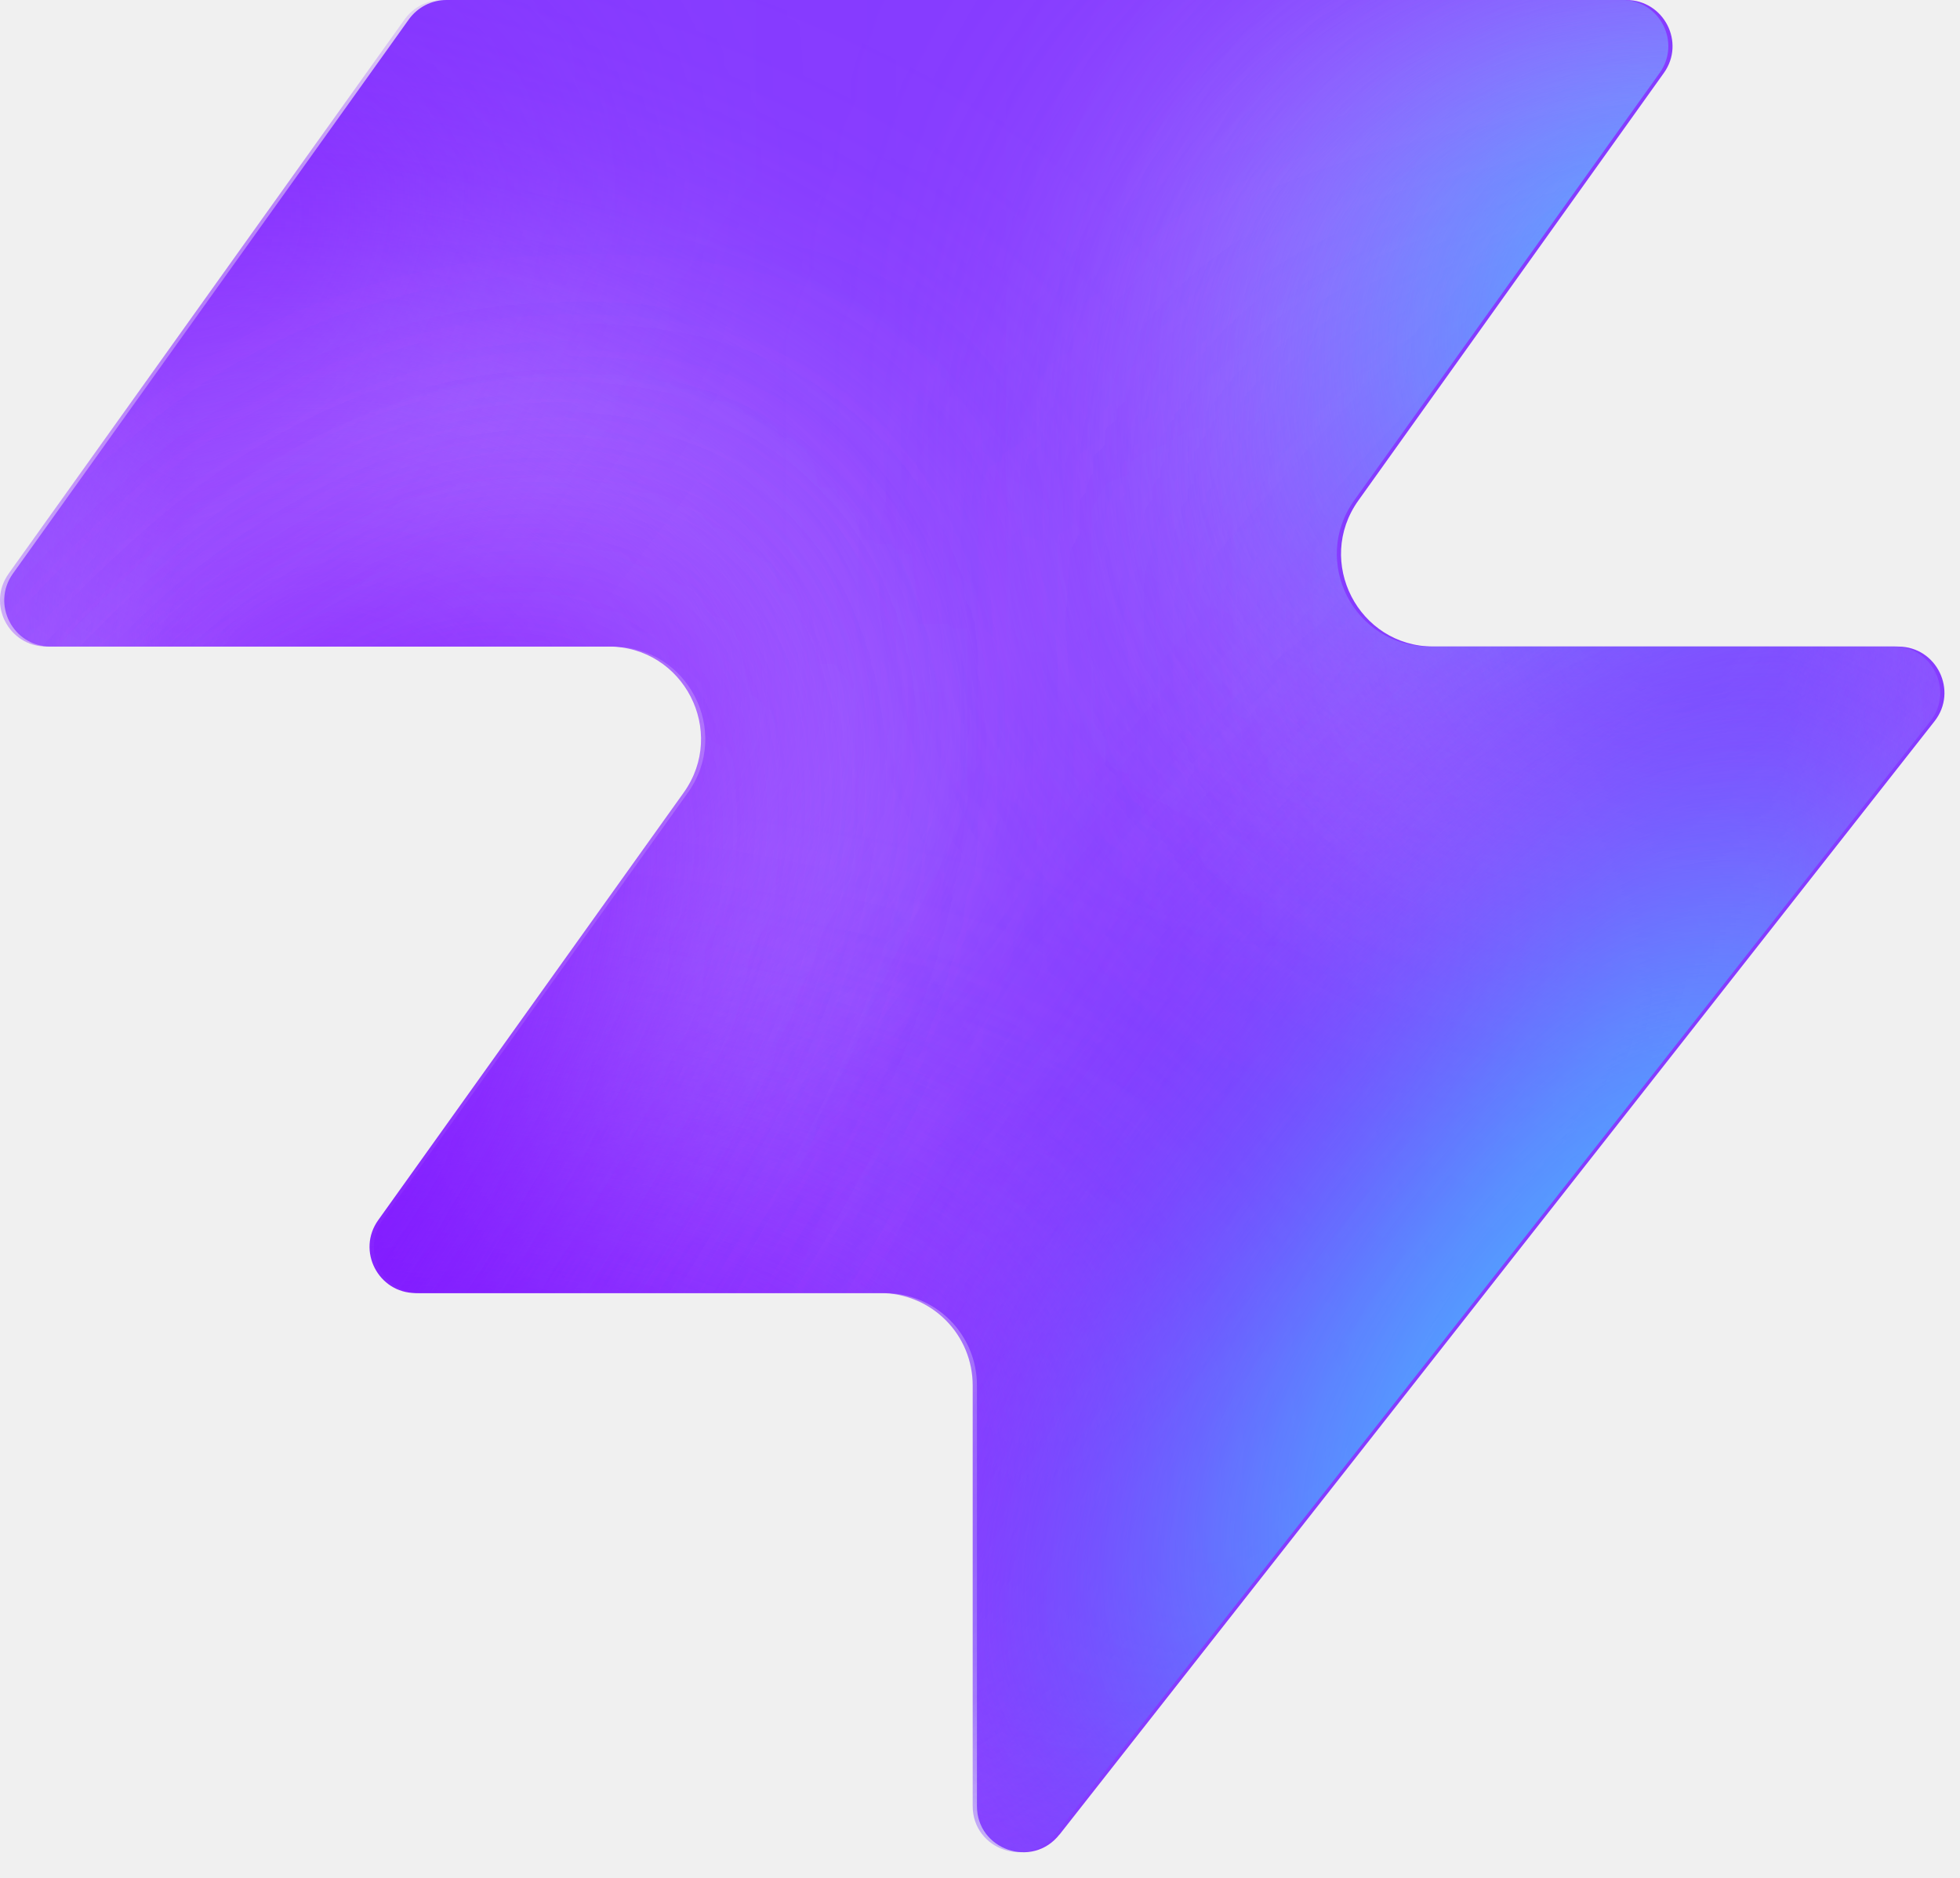
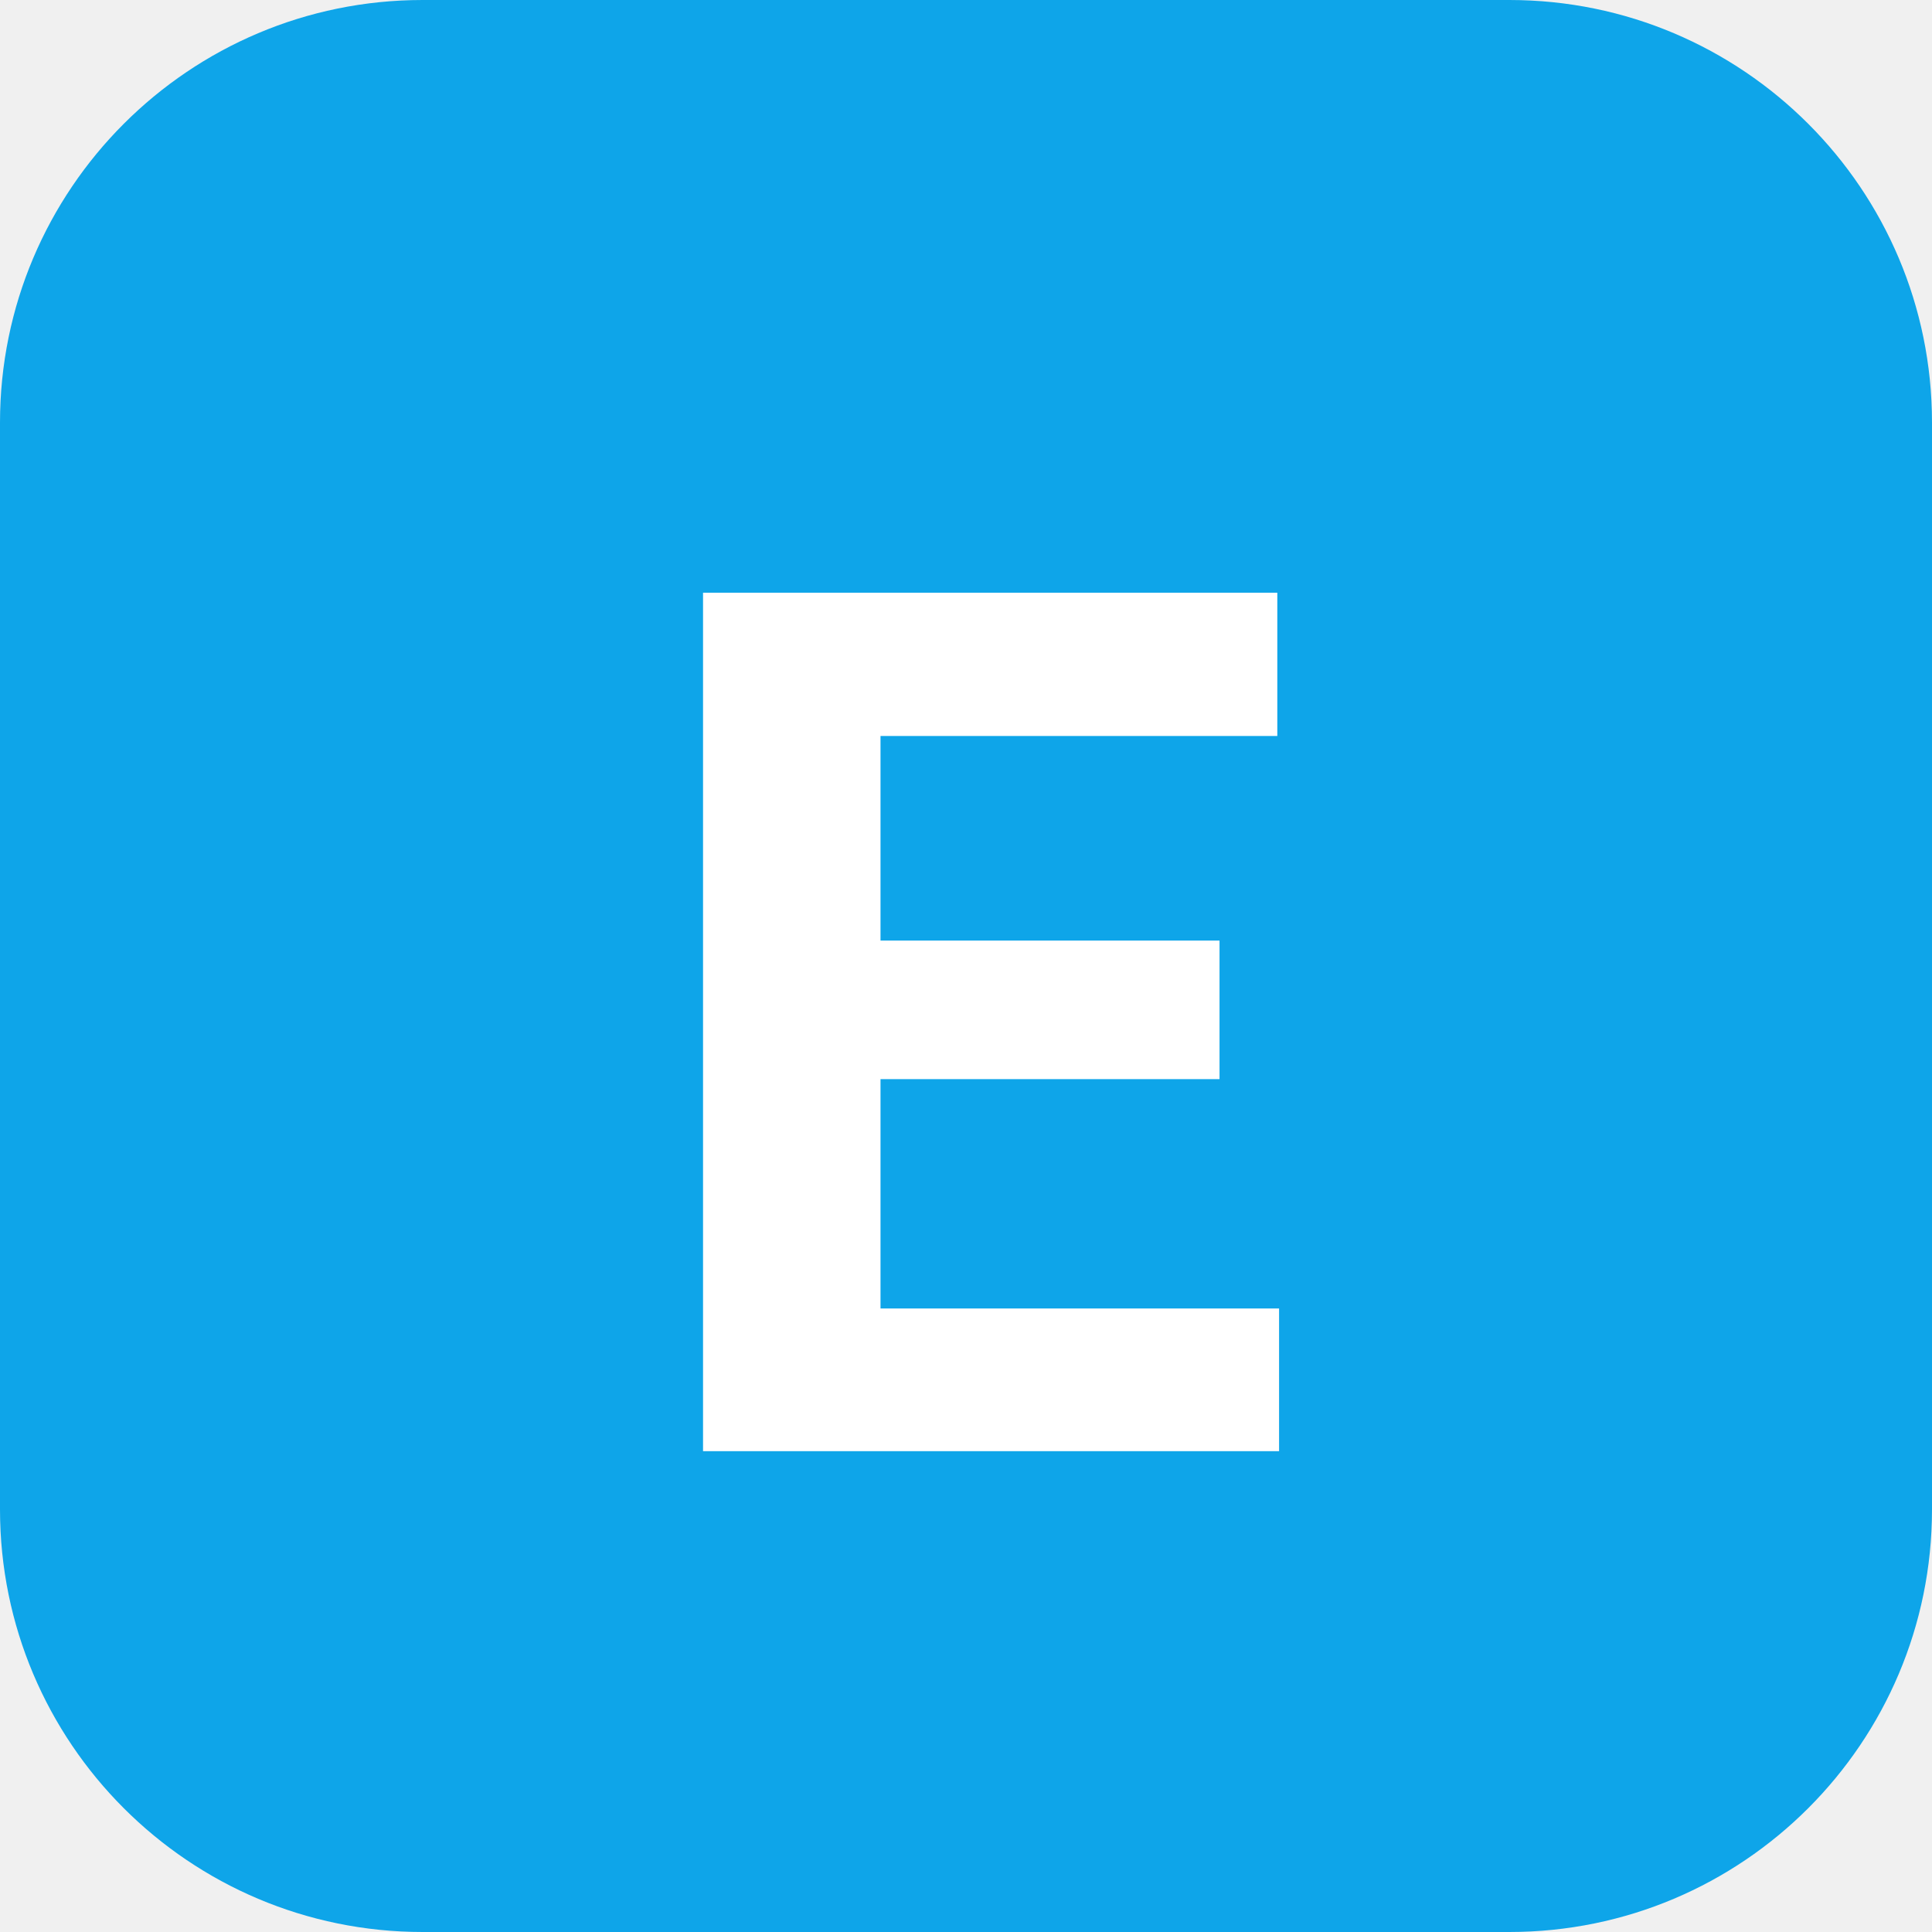
- <svg xmlns="http://www.w3.org/2000/svg" width="48" height="46" fill="none" viewBox="0 0 48 46">
-   <path fill="#863bff" d="M25.946 44.938c-.664.845-2.021.375-2.021-.698V33.937a2.26 2.26 0 0 0-2.262-2.262H10.287c-.92 0-1.456-1.04-.92-1.788l7.48-10.471c1.07-1.497 0-3.578-1.842-3.578H1.237c-.92 0-1.456-1.04-.92-1.788L10.013.474c.214-.297.556-.474.92-.474h28.894c.92 0 1.456 1.04.92 1.788l-7.48 10.471c-1.07 1.498 0 3.579 1.842 3.579h11.377c.943 0 1.473 1.088.89 1.83L25.947 44.94z" style="fill:#863bff;fill:color(display-p3 .525 .23 1);fill-opacity:1" />
-   <mask id="a" width="48" height="46" x="0" y="0" maskUnits="userSpaceOnUse" style="mask-type:alpha">
-     <path fill="#000" d="M25.842 44.938c-.664.844-2.021.375-2.021-.698V33.937a2.26 2.26 0 0 0-2.262-2.262H10.183c-.92 0-1.456-1.04-.92-1.788l7.48-10.471c1.07-1.498 0-3.579-1.842-3.579H1.133c-.92 0-1.456-1.04-.92-1.787L9.91.473c.214-.297.556-.474.92-.474h28.894c.92 0 1.456 1.04.92 1.788l-7.48 10.471c-1.07 1.498 0 3.578 1.842 3.578h11.377c.943 0 1.473 1.088.89 1.832L25.843 44.94z" style="fill:#000;fill-opacity:1" />
-   </mask>
-   <g mask="url(#a)">
-     <g filter="url(#b)">
-       <ellipse cx="5.508" cy="14.704" fill="#ede6ff" rx="5.508" ry="14.704" style="fill:#ede6ff;fill:color(display-p3 .927 .903 1);fill-opacity:1" transform="matrix(.00324 1 1 -.00324 -4.47 31.516)" />
-     </g>
-     <g filter="url(#c)">
-       <ellipse cx="10.399" cy="29.851" fill="#ede6ff" rx="10.399" ry="29.851" style="fill:#ede6ff;fill:color(display-p3 .927 .903 1);fill-opacity:1" transform="matrix(.00324 1 1 -.00324 -39.328 7.883)" />
-     </g>
-     <g filter="url(#d)">
-       <ellipse cx="5.508" cy="30.487" fill="#7e14ff" rx="5.508" ry="30.487" style="fill:#7e14ff;fill:color(display-p3 .492 .077 1);fill-opacity:1" transform="rotate(89.814 -25.913 -14.639)scale(1 -1)" />
-     </g>
-     <g filter="url(#e)">
-       <ellipse cx="5.508" cy="30.599" fill="#7e14ff" rx="5.508" ry="30.599" style="fill:#7e14ff;fill:color(display-p3 .492 .077 1);fill-opacity:1" transform="rotate(89.814 -32.644 -3.334)scale(1 -1)" />
-     </g>
-     <g filter="url(#f)">
-       <ellipse cx="5.508" cy="30.599" fill="#7e14ff" rx="5.508" ry="30.599" style="fill:#7e14ff;fill:color(display-p3 .492 .077 1);fill-opacity:1" transform="matrix(.00324 1 1 -.00324 -34.34 30.47)" />
-     </g>
-     <g filter="url(#g)">
-       <ellipse cx="14.072" cy="22.078" fill="#ede6ff" rx="14.072" ry="22.078" style="fill:#ede6ff;fill:color(display-p3 .927 .903 1);fill-opacity:1" transform="rotate(93.35 24.506 48.493)scale(-1 1)" />
-     </g>
-     <g filter="url(#h)">
-       <ellipse cx="3.47" cy="21.501" fill="#7e14ff" rx="3.47" ry="21.501" style="fill:#7e14ff;fill:color(display-p3 .492 .077 1);fill-opacity:1" transform="rotate(89.009 28.708 47.59)scale(-1 1)" />
-     </g>
-     <g filter="url(#i)">
-       <ellipse cx="3.47" cy="21.501" fill="#7e14ff" rx="3.47" ry="21.501" style="fill:#7e14ff;fill:color(display-p3 .492 .077 1);fill-opacity:1" transform="rotate(89.009 28.708 47.59)scale(-1 1)" />
-     </g>
-     <g filter="url(#j)">
-       <ellipse cx=".387" cy="8.972" fill="#7e14ff" rx="4.407" ry="29.108" style="fill:#7e14ff;fill:color(display-p3 .492 .077 1);fill-opacity:1" transform="rotate(39.51 .387 8.972)" />
-     </g>
-     <g filter="url(#k)">
-       <ellipse cx="47.523" cy="-6.092" fill="#7e14ff" rx="4.407" ry="29.108" style="fill:#7e14ff;fill:color(display-p3 .492 .077 1);fill-opacity:1" transform="rotate(37.892 47.523 -6.092)" />
-     </g>
-     <g filter="url(#l)">
-       <ellipse cx="41.412" cy="6.333" fill="#47bfff" rx="5.971" ry="9.665" style="fill:#47bfff;fill:color(display-p3 .28 .748 1);fill-opacity:1" transform="rotate(37.892 41.412 6.333)" />
-     </g>
-     <g filter="url(#m)">
-       <ellipse cx="-1.879" cy="38.332" fill="#7e14ff" rx="4.407" ry="29.108" style="fill:#7e14ff;fill:color(display-p3 .492 .077 1);fill-opacity:1" transform="rotate(37.892 -1.88 38.332)" />
-     </g>
-     <g filter="url(#n)">
-       <ellipse cx="-1.879" cy="38.332" fill="#7e14ff" rx="4.407" ry="29.108" style="fill:#7e14ff;fill:color(display-p3 .492 .077 1);fill-opacity:1" transform="rotate(37.892 -1.88 38.332)" />
-     </g>
-     <g filter="url(#o)">
-       <ellipse cx="35.651" cy="29.907" fill="#7e14ff" rx="4.407" ry="29.108" style="fill:#7e14ff;fill:color(display-p3 .492 .077 1);fill-opacity:1" transform="rotate(37.892 35.651 29.907)" />
-     </g>
-     <g filter="url(#p)">
-       <ellipse cx="38.418" cy="32.4" fill="#47bfff" rx="5.971" ry="15.297" style="fill:#47bfff;fill:color(display-p3 .28 .748 1);fill-opacity:1" transform="rotate(37.892 38.418 32.4)" />
-     </g>
-   </g>
-   <defs>
-     <filter id="b" width="60.045" height="41.654" x="-19.77" y="16.149" color-interpolation-filters="sRGB" filterUnits="userSpaceOnUse">
-       <feFlood flood-opacity="0" result="BackgroundImageFix" />
-       <feBlend in="SourceGraphic" in2="BackgroundImageFix" result="shape" />
-       <feGaussianBlur result="effect1_foregroundBlur_2002_17158" stdDeviation="7.659" />
-     </filter>
-     <filter id="c" width="90.34" height="51.437" x="-54.613" y="-7.533" color-interpolation-filters="sRGB" filterUnits="userSpaceOnUse">
-       <feFlood flood-opacity="0" result="BackgroundImageFix" />
-       <feBlend in="SourceGraphic" in2="BackgroundImageFix" result="shape" />
-       <feGaussianBlur result="effect1_foregroundBlur_2002_17158" stdDeviation="7.659" />
-     </filter>
-     <filter id="d" width="79.355" height="29.4" x="-49.64" y="2.03" color-interpolation-filters="sRGB" filterUnits="userSpaceOnUse">
-       <feFlood flood-opacity="0" result="BackgroundImageFix" />
-       <feBlend in="SourceGraphic" in2="BackgroundImageFix" result="shape" />
-       <feGaussianBlur result="effect1_foregroundBlur_2002_17158" stdDeviation="4.596" />
-     </filter>
-     <filter id="e" width="79.579" height="29.4" x="-45.045" y="20.029" color-interpolation-filters="sRGB" filterUnits="userSpaceOnUse">
-       <feFlood flood-opacity="0" result="BackgroundImageFix" />
-       <feBlend in="SourceGraphic" in2="BackgroundImageFix" result="shape" />
-       <feGaussianBlur result="effect1_foregroundBlur_2002_17158" stdDeviation="4.596" />
-     </filter>
-     <filter id="f" width="79.579" height="29.4" x="-43.513" y="21.178" color-interpolation-filters="sRGB" filterUnits="userSpaceOnUse">
-       <feFlood flood-opacity="0" result="BackgroundImageFix" />
-       <feBlend in="SourceGraphic" in2="BackgroundImageFix" result="shape" />
-       <feGaussianBlur result="effect1_foregroundBlur_2002_17158" stdDeviation="4.596" />
-     </filter>
-     <filter id="g" width="74.749" height="58.852" x="15.756" y="-17.901" color-interpolation-filters="sRGB" filterUnits="userSpaceOnUse">
-       <feFlood flood-opacity="0" result="BackgroundImageFix" />
-       <feBlend in="SourceGraphic" in2="BackgroundImageFix" result="shape" />
-       <feGaussianBlur result="effect1_foregroundBlur_2002_17158" stdDeviation="7.659" />
-     </filter>
-     <filter id="h" width="61.377" height="25.362" x="23.548" y="2.284" color-interpolation-filters="sRGB" filterUnits="userSpaceOnUse">
-       <feFlood flood-opacity="0" result="BackgroundImageFix" />
-       <feBlend in="SourceGraphic" in2="BackgroundImageFix" result="shape" />
-       <feGaussianBlur result="effect1_foregroundBlur_2002_17158" stdDeviation="4.596" />
-     </filter>
-     <filter id="i" width="61.377" height="25.362" x="23.548" y="2.284" color-interpolation-filters="sRGB" filterUnits="userSpaceOnUse">
-       <feFlood flood-opacity="0" result="BackgroundImageFix" />
-       <feBlend in="SourceGraphic" in2="BackgroundImageFix" result="shape" />
-       <feGaussianBlur result="effect1_foregroundBlur_2002_17158" stdDeviation="4.596" />
-     </filter>
-     <filter id="j" width="56.045" height="63.649" x="-27.636" y="-22.853" color-interpolation-filters="sRGB" filterUnits="userSpaceOnUse">
-       <feFlood flood-opacity="0" result="BackgroundImageFix" />
-       <feBlend in="SourceGraphic" in2="BackgroundImageFix" result="shape" />
-       <feGaussianBlur result="effect1_foregroundBlur_2002_17158" stdDeviation="4.596" />
-     </filter>
-     <filter id="k" width="54.814" height="64.646" x="20.116" y="-38.415" color-interpolation-filters="sRGB" filterUnits="userSpaceOnUse">
-       <feFlood flood-opacity="0" result="BackgroundImageFix" />
-       <feBlend in="SourceGraphic" in2="BackgroundImageFix" result="shape" />
-       <feGaussianBlur result="effect1_foregroundBlur_2002_17158" stdDeviation="4.596" />
-     </filter>
-     <filter id="l" width="33.541" height="35.313" x="24.641" y="-11.323" color-interpolation-filters="sRGB" filterUnits="userSpaceOnUse">
-       <feFlood flood-opacity="0" result="BackgroundImageFix" />
-       <feBlend in="SourceGraphic" in2="BackgroundImageFix" result="shape" />
-       <feGaussianBlur result="effect1_foregroundBlur_2002_17158" stdDeviation="4.596" />
-     </filter>
-     <filter id="m" width="54.814" height="64.646" x="-29.286" y="6.009" color-interpolation-filters="sRGB" filterUnits="userSpaceOnUse">
-       <feFlood flood-opacity="0" result="BackgroundImageFix" />
-       <feBlend in="SourceGraphic" in2="BackgroundImageFix" result="shape" />
-       <feGaussianBlur result="effect1_foregroundBlur_2002_17158" stdDeviation="4.596" />
-     </filter>
-     <filter id="n" width="54.814" height="64.646" x="-29.286" y="6.009" color-interpolation-filters="sRGB" filterUnits="userSpaceOnUse">
-       <feFlood flood-opacity="0" result="BackgroundImageFix" />
-       <feBlend in="SourceGraphic" in2="BackgroundImageFix" result="shape" />
-       <feGaussianBlur result="effect1_foregroundBlur_2002_17158" stdDeviation="4.596" />
-     </filter>
-     <filter id="o" width="54.814" height="64.646" x="8.244" y="-2.416" color-interpolation-filters="sRGB" filterUnits="userSpaceOnUse">
-       <feFlood flood-opacity="0" result="BackgroundImageFix" />
-       <feBlend in="SourceGraphic" in2="BackgroundImageFix" result="shape" />
-       <feGaussianBlur result="effect1_foregroundBlur_2002_17158" stdDeviation="4.596" />
-     </filter>
-     <filter id="p" width="39.409" height="43.623" x="18.713" y="10.588" color-interpolation-filters="sRGB" filterUnits="userSpaceOnUse">
-       <feFlood flood-opacity="0" result="BackgroundImageFix" />
-       <feBlend in="SourceGraphic" in2="BackgroundImageFix" result="shape" />
-       <feGaussianBlur result="effect1_foregroundBlur_2002_17158" stdDeviation="4.596" />
-     </filter>
-   </defs>
+ <svg xmlns="http://www.w3.org/2000/svg" width="512" height="512" viewBox="0 0 512 512">
+   <rect width="512" height="512" rx="112" fill="#0ea5e9" />
+   <text x="50%" y="50%" dy=".06em" text-anchor="middle" dominant-baseline="central" font-family="system-ui, -apple-system, Segoe UI, Roboto, sans-serif" font-size="320" font-weight="700" fill="#ffffff">E</text>
</svg>
